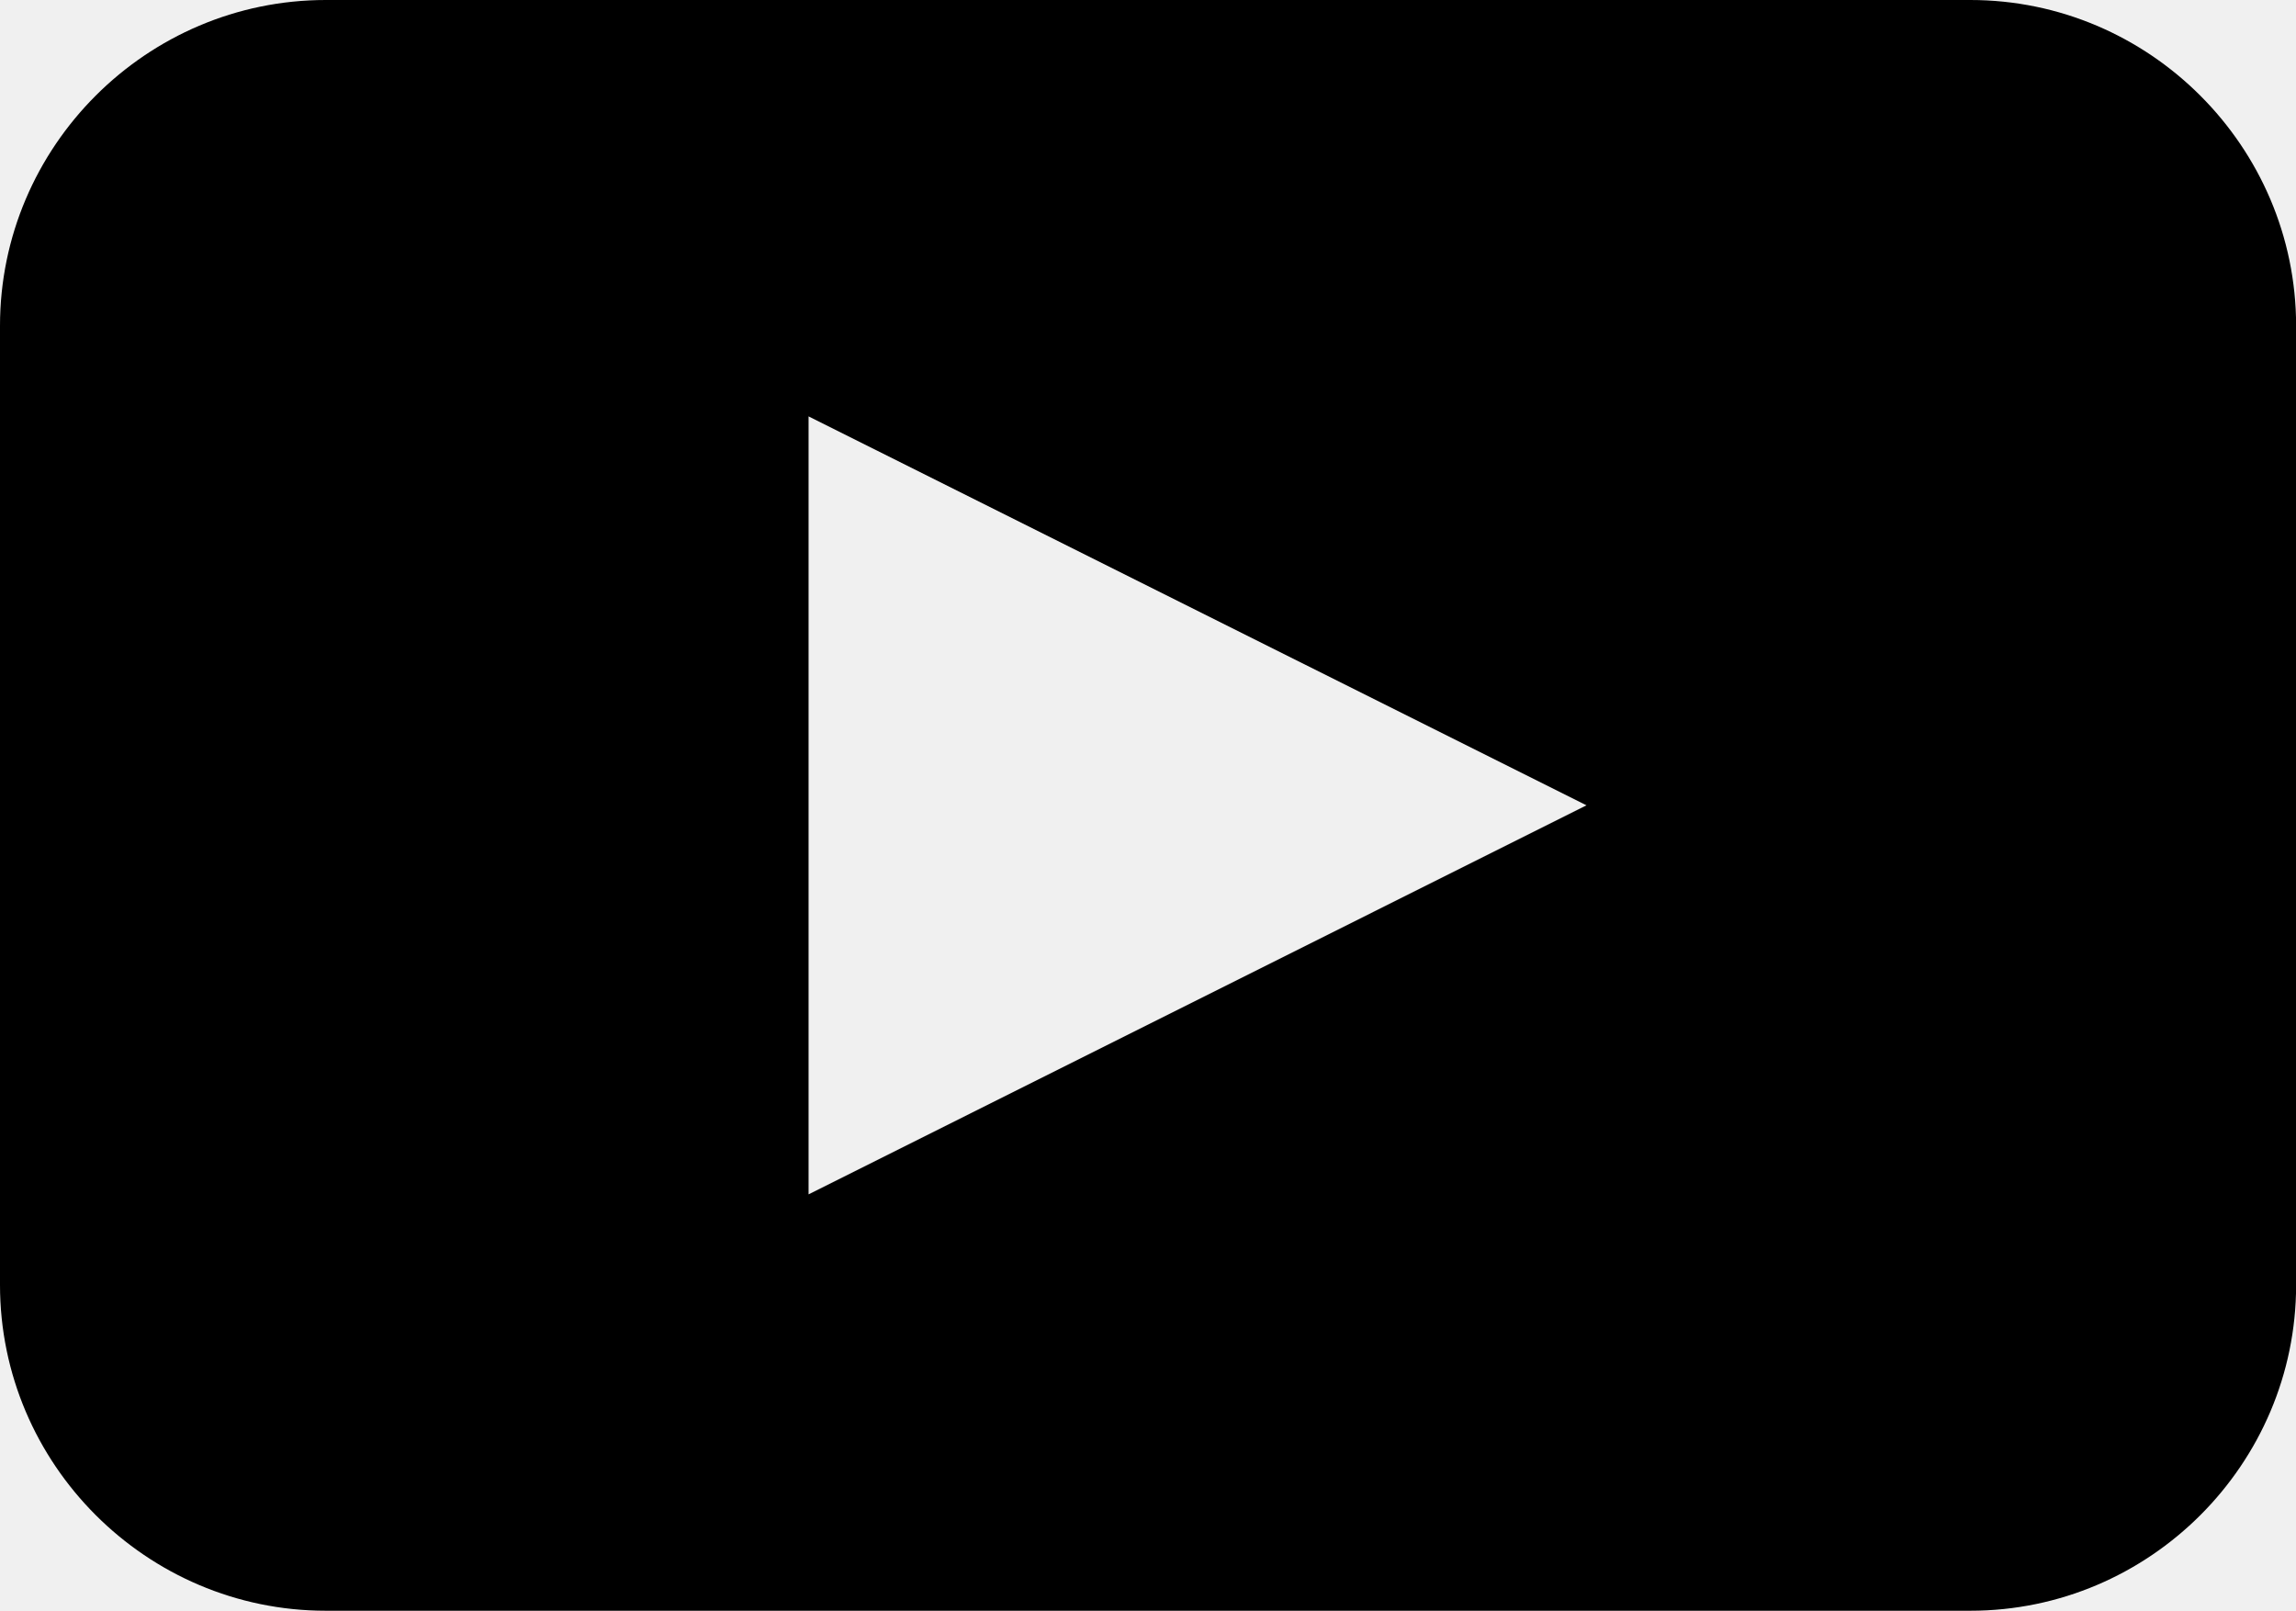
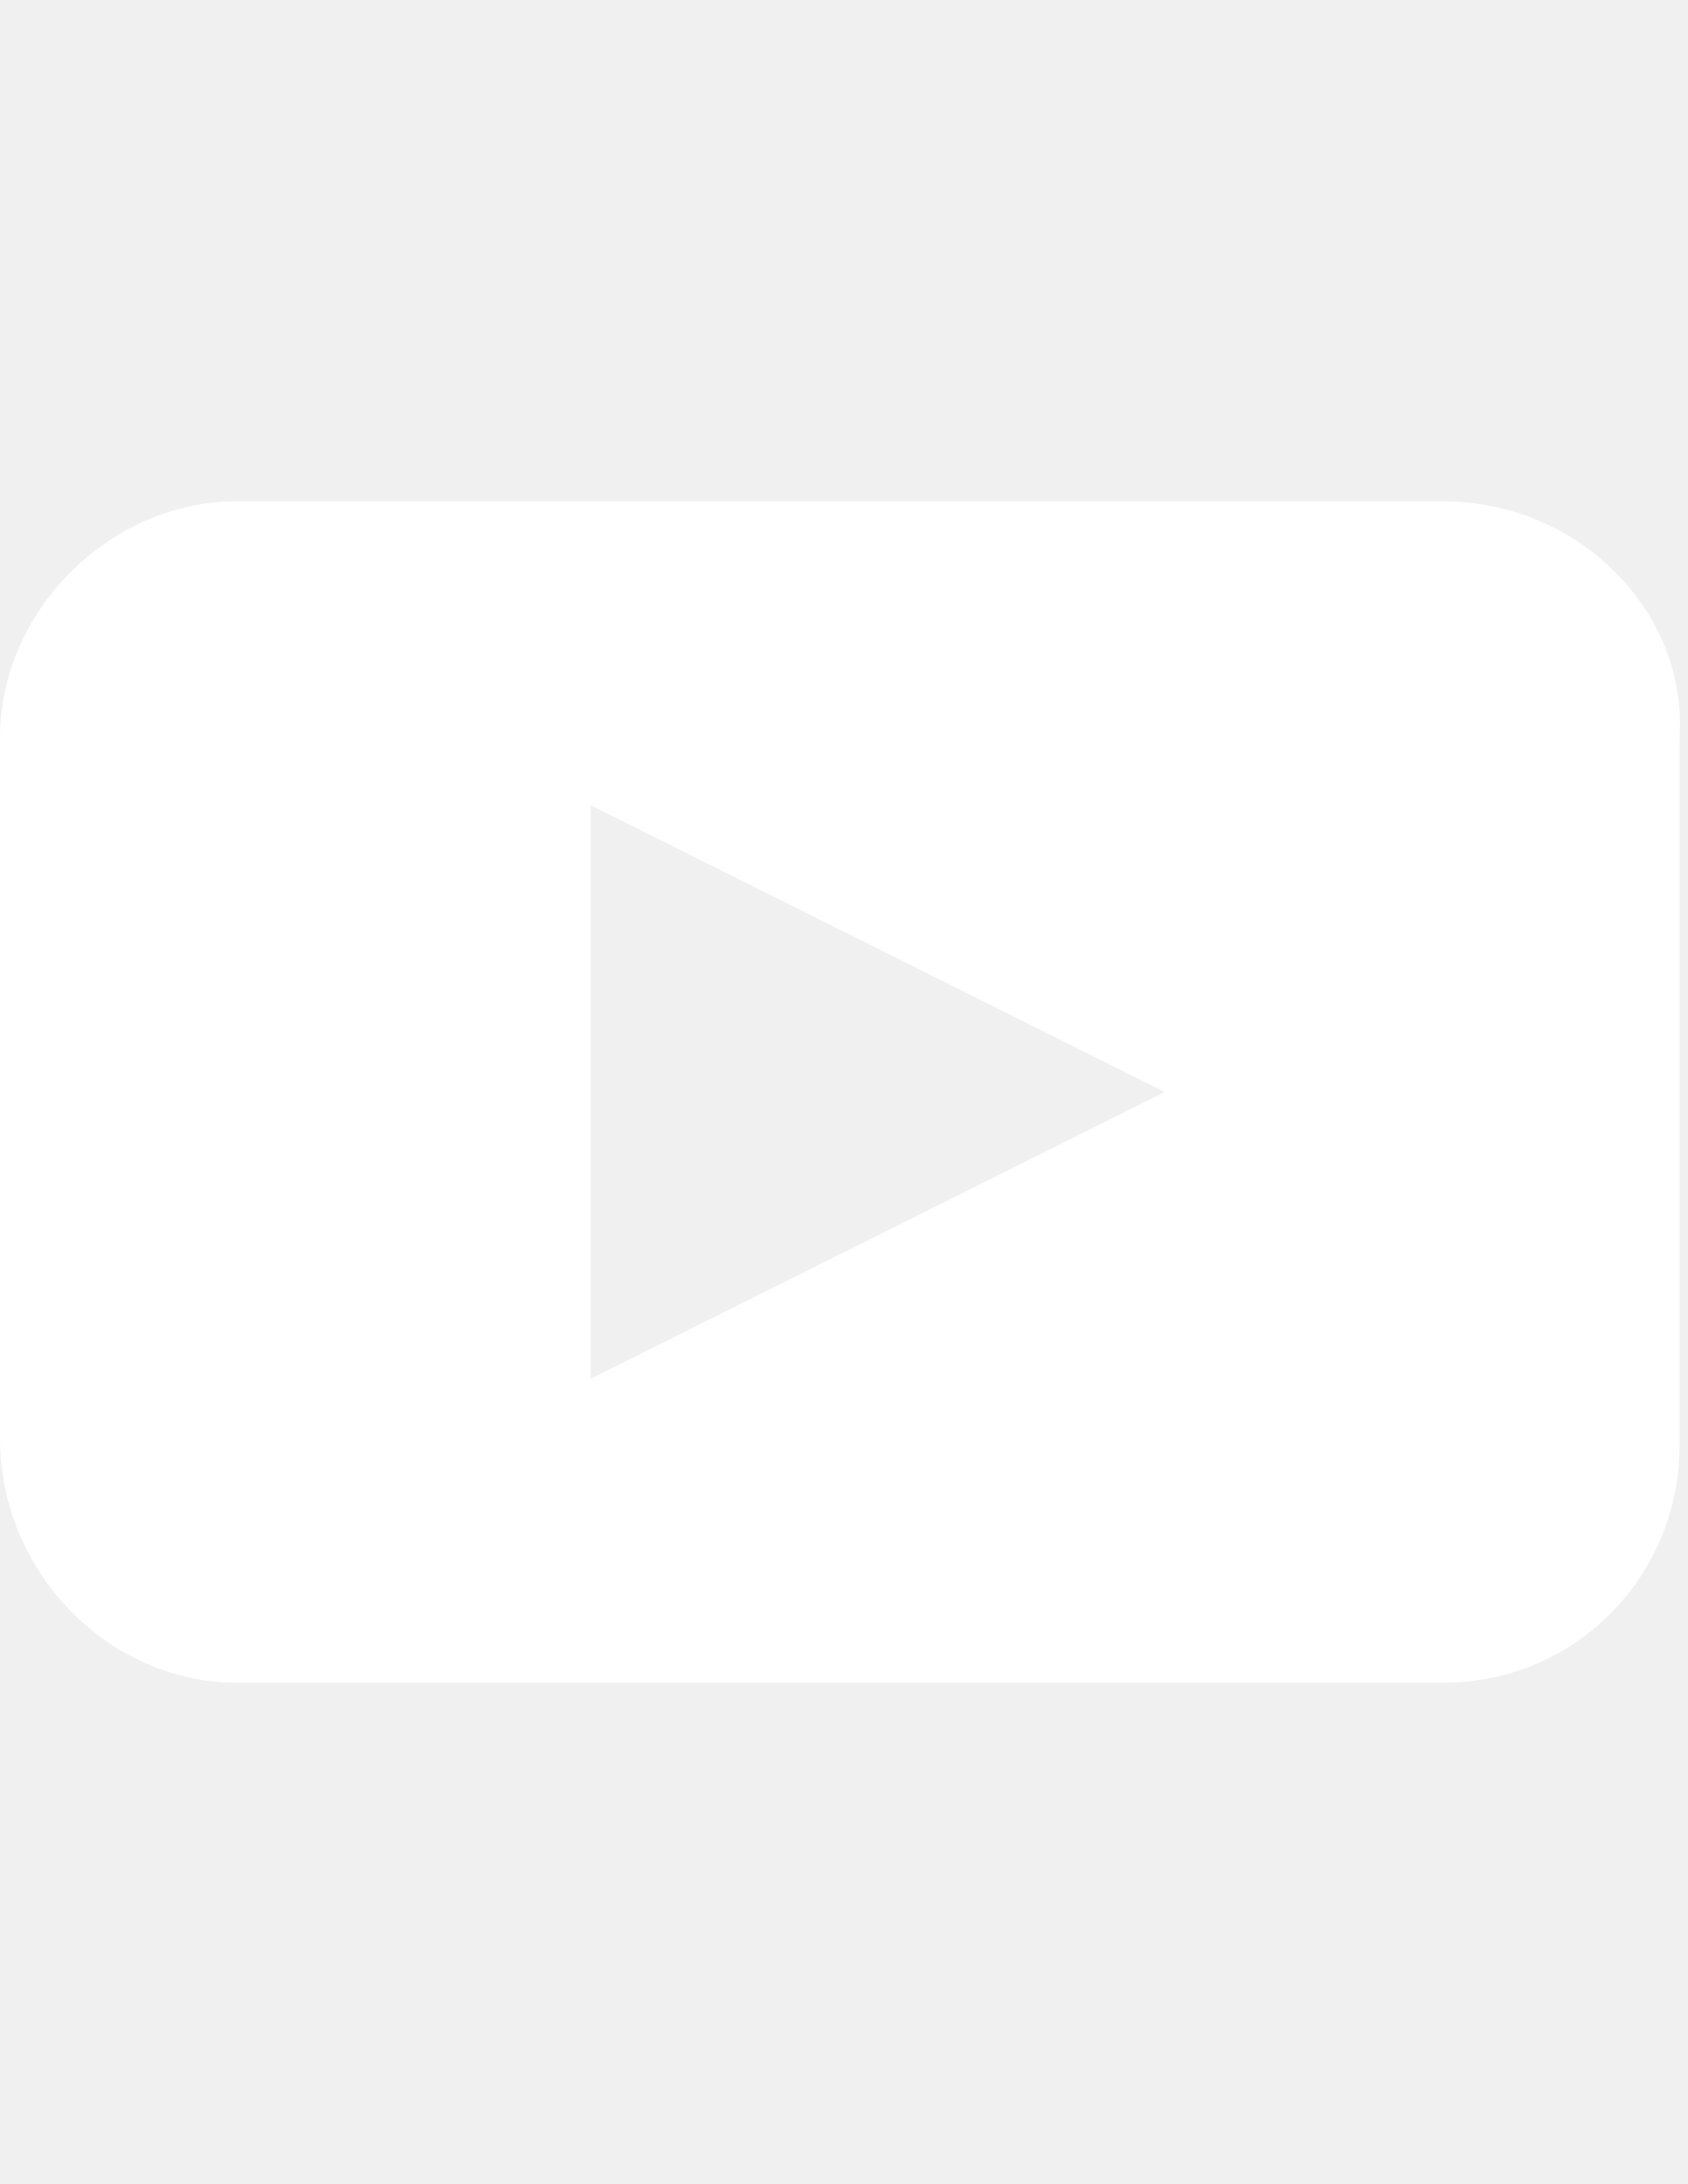
- <svg xmlns="http://www.w3.org/2000/svg" version="1.0" id="Layer_1" x="0px" y="0px" width="19.979px" height="14.015px" viewBox="0 0 19.979 14.015" enable-background="new 0 0 19.979 14.015" xml:space="preserve">
-   <path d="M17.145,0H2.835C1.275,0,0,1.275,0,2.835v8.345c0,1.56,1.275,2.835,2.835,2.835h14.31c1.56,0,2.835-1.275,2.835-2.835V2.835  C19.979,1.275,18.704,0,17.145,0z M7.036,10.392V3.623l6.769,3.384L7.036,10.392z" />
+ <svg xmlns="http://www.w3.org/2000/svg" version="1.1" id="Layer_1" x="0px" y="0px" viewBox="0 0 612 792" enable-background="new 0 0 612 792" xml:space="preserve">
+   <path fill="#FFFFFF" d="M523.3,181.8H85.7C39.8,181.8,0,221.6,0,267.5v254c0,49,39.8,88.7,85.7,88.7h437.6c49,0,85.7-39.8,85.7-85.7  v-257C612,221.6,572.2,181.8,523.3,181.8z M214.2,500V292l208.1,104L214.2,500z" />
</svg>
